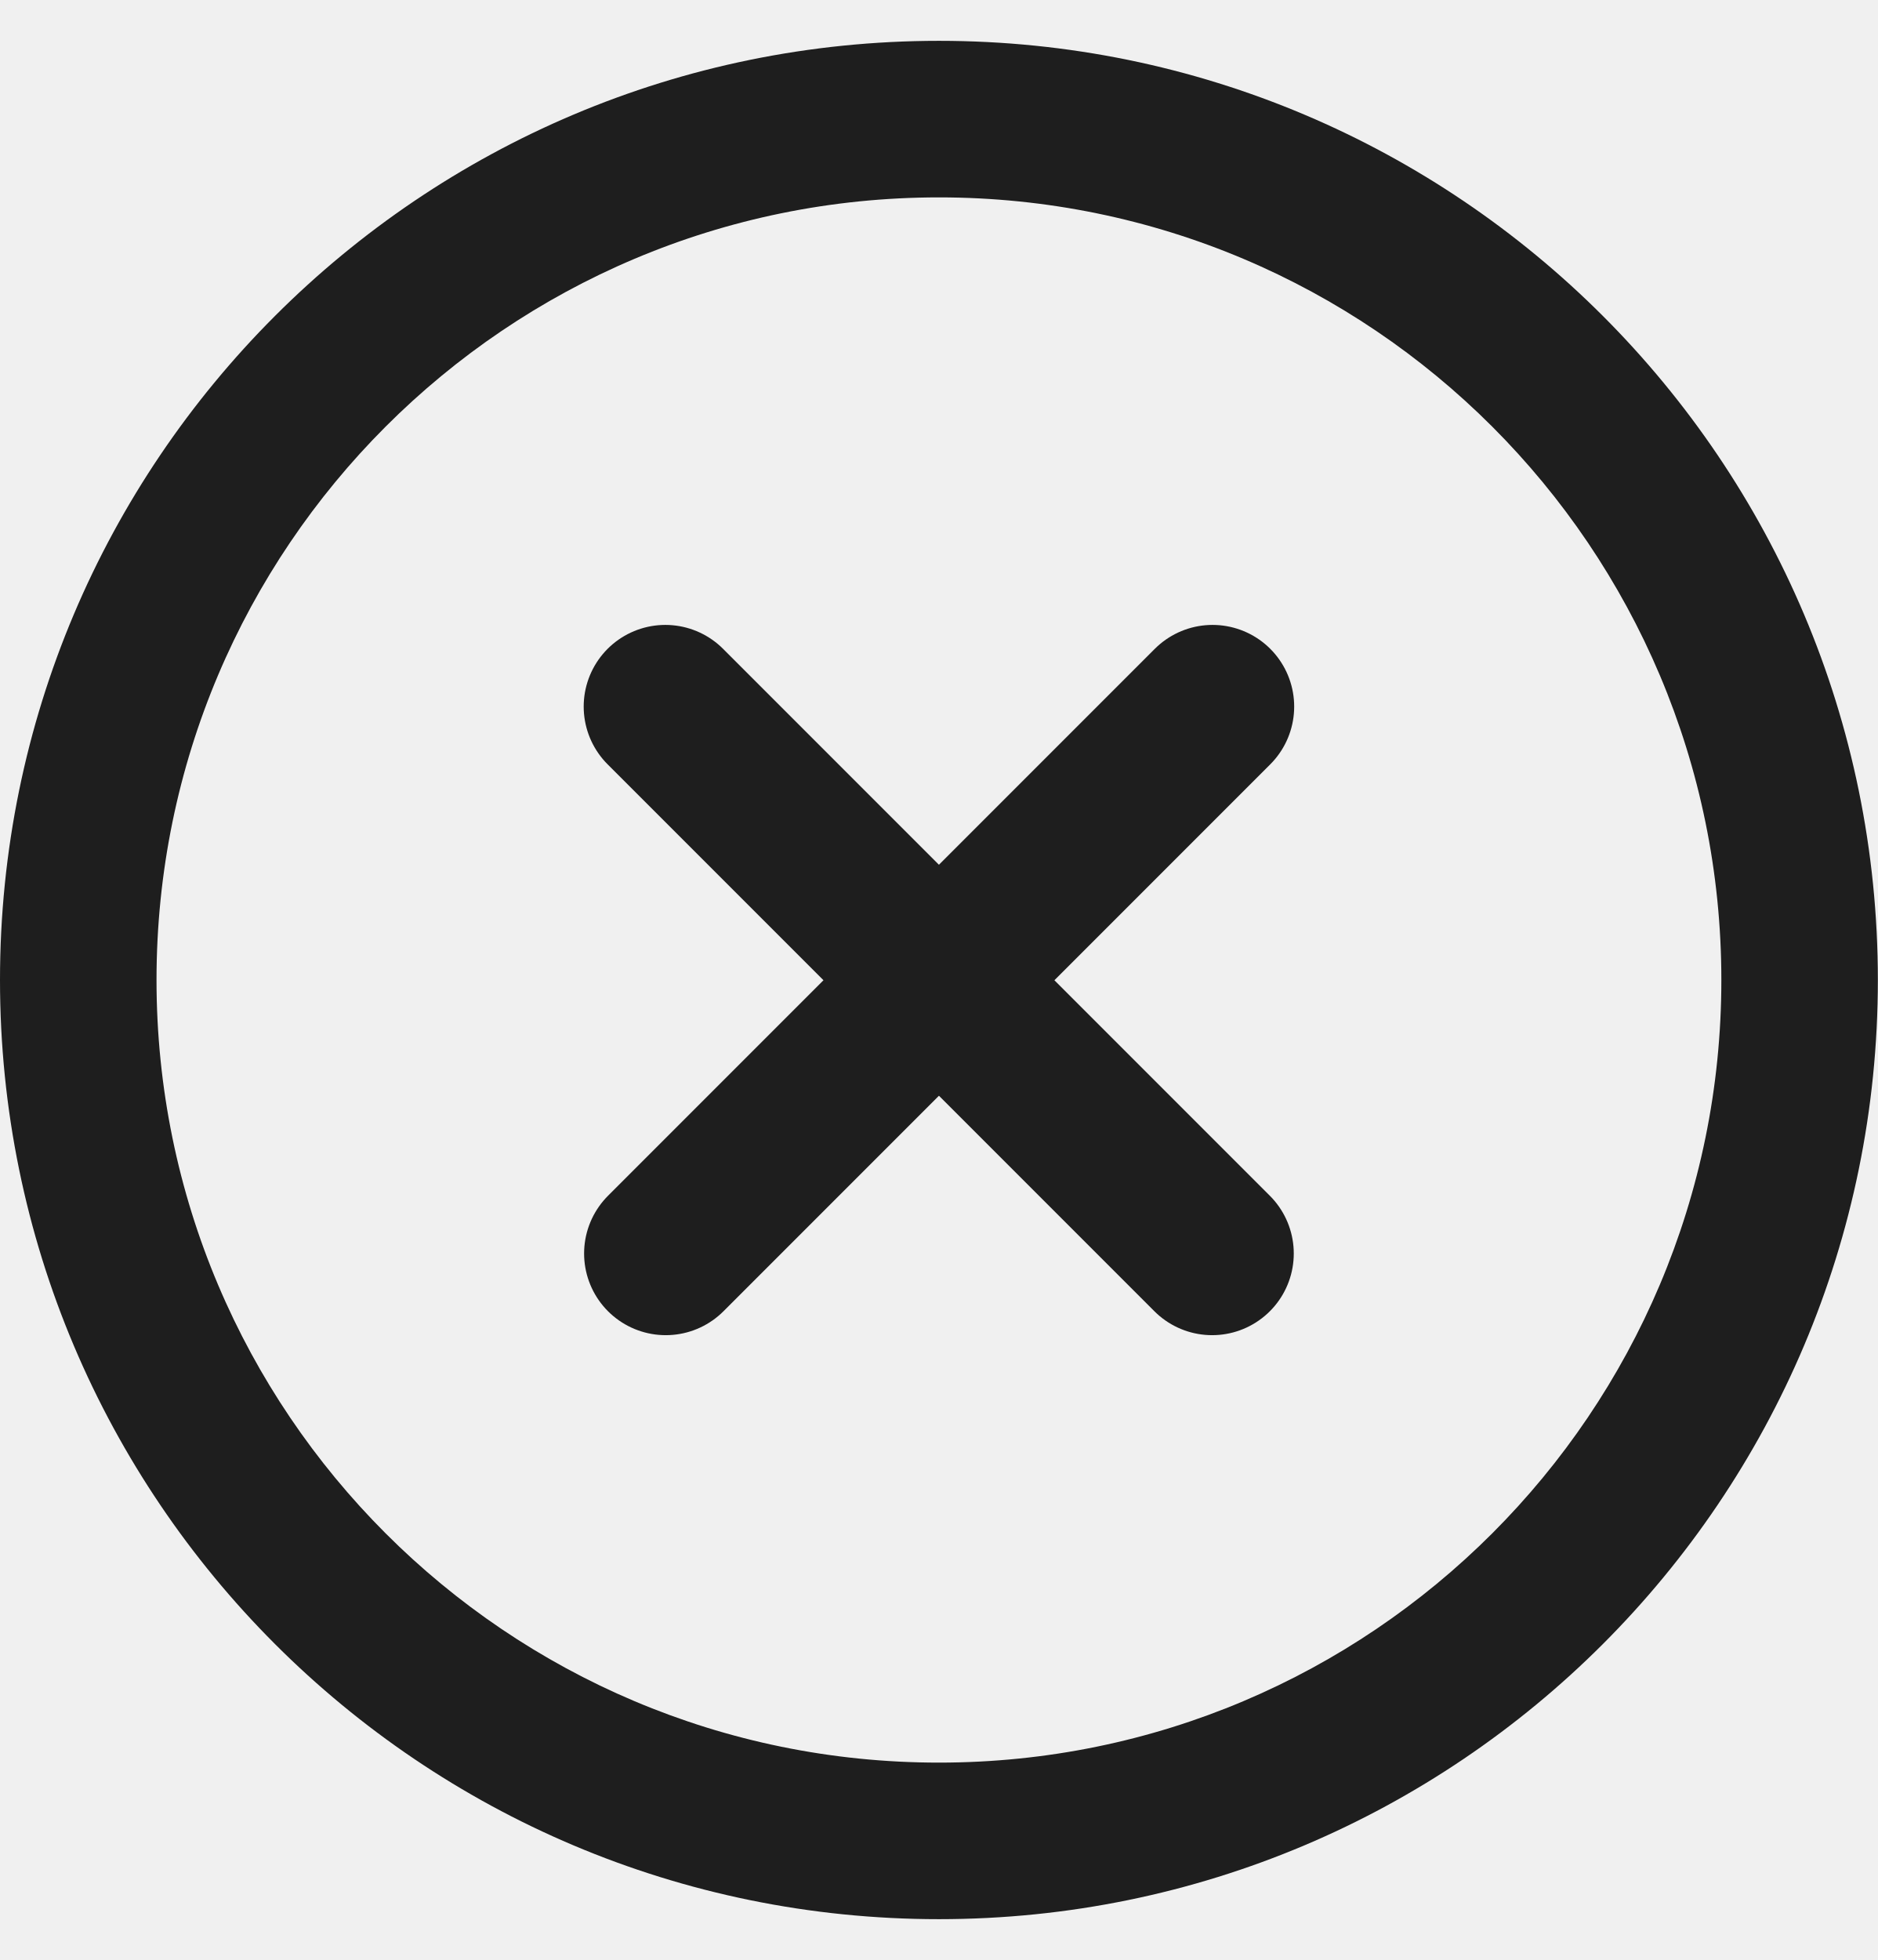
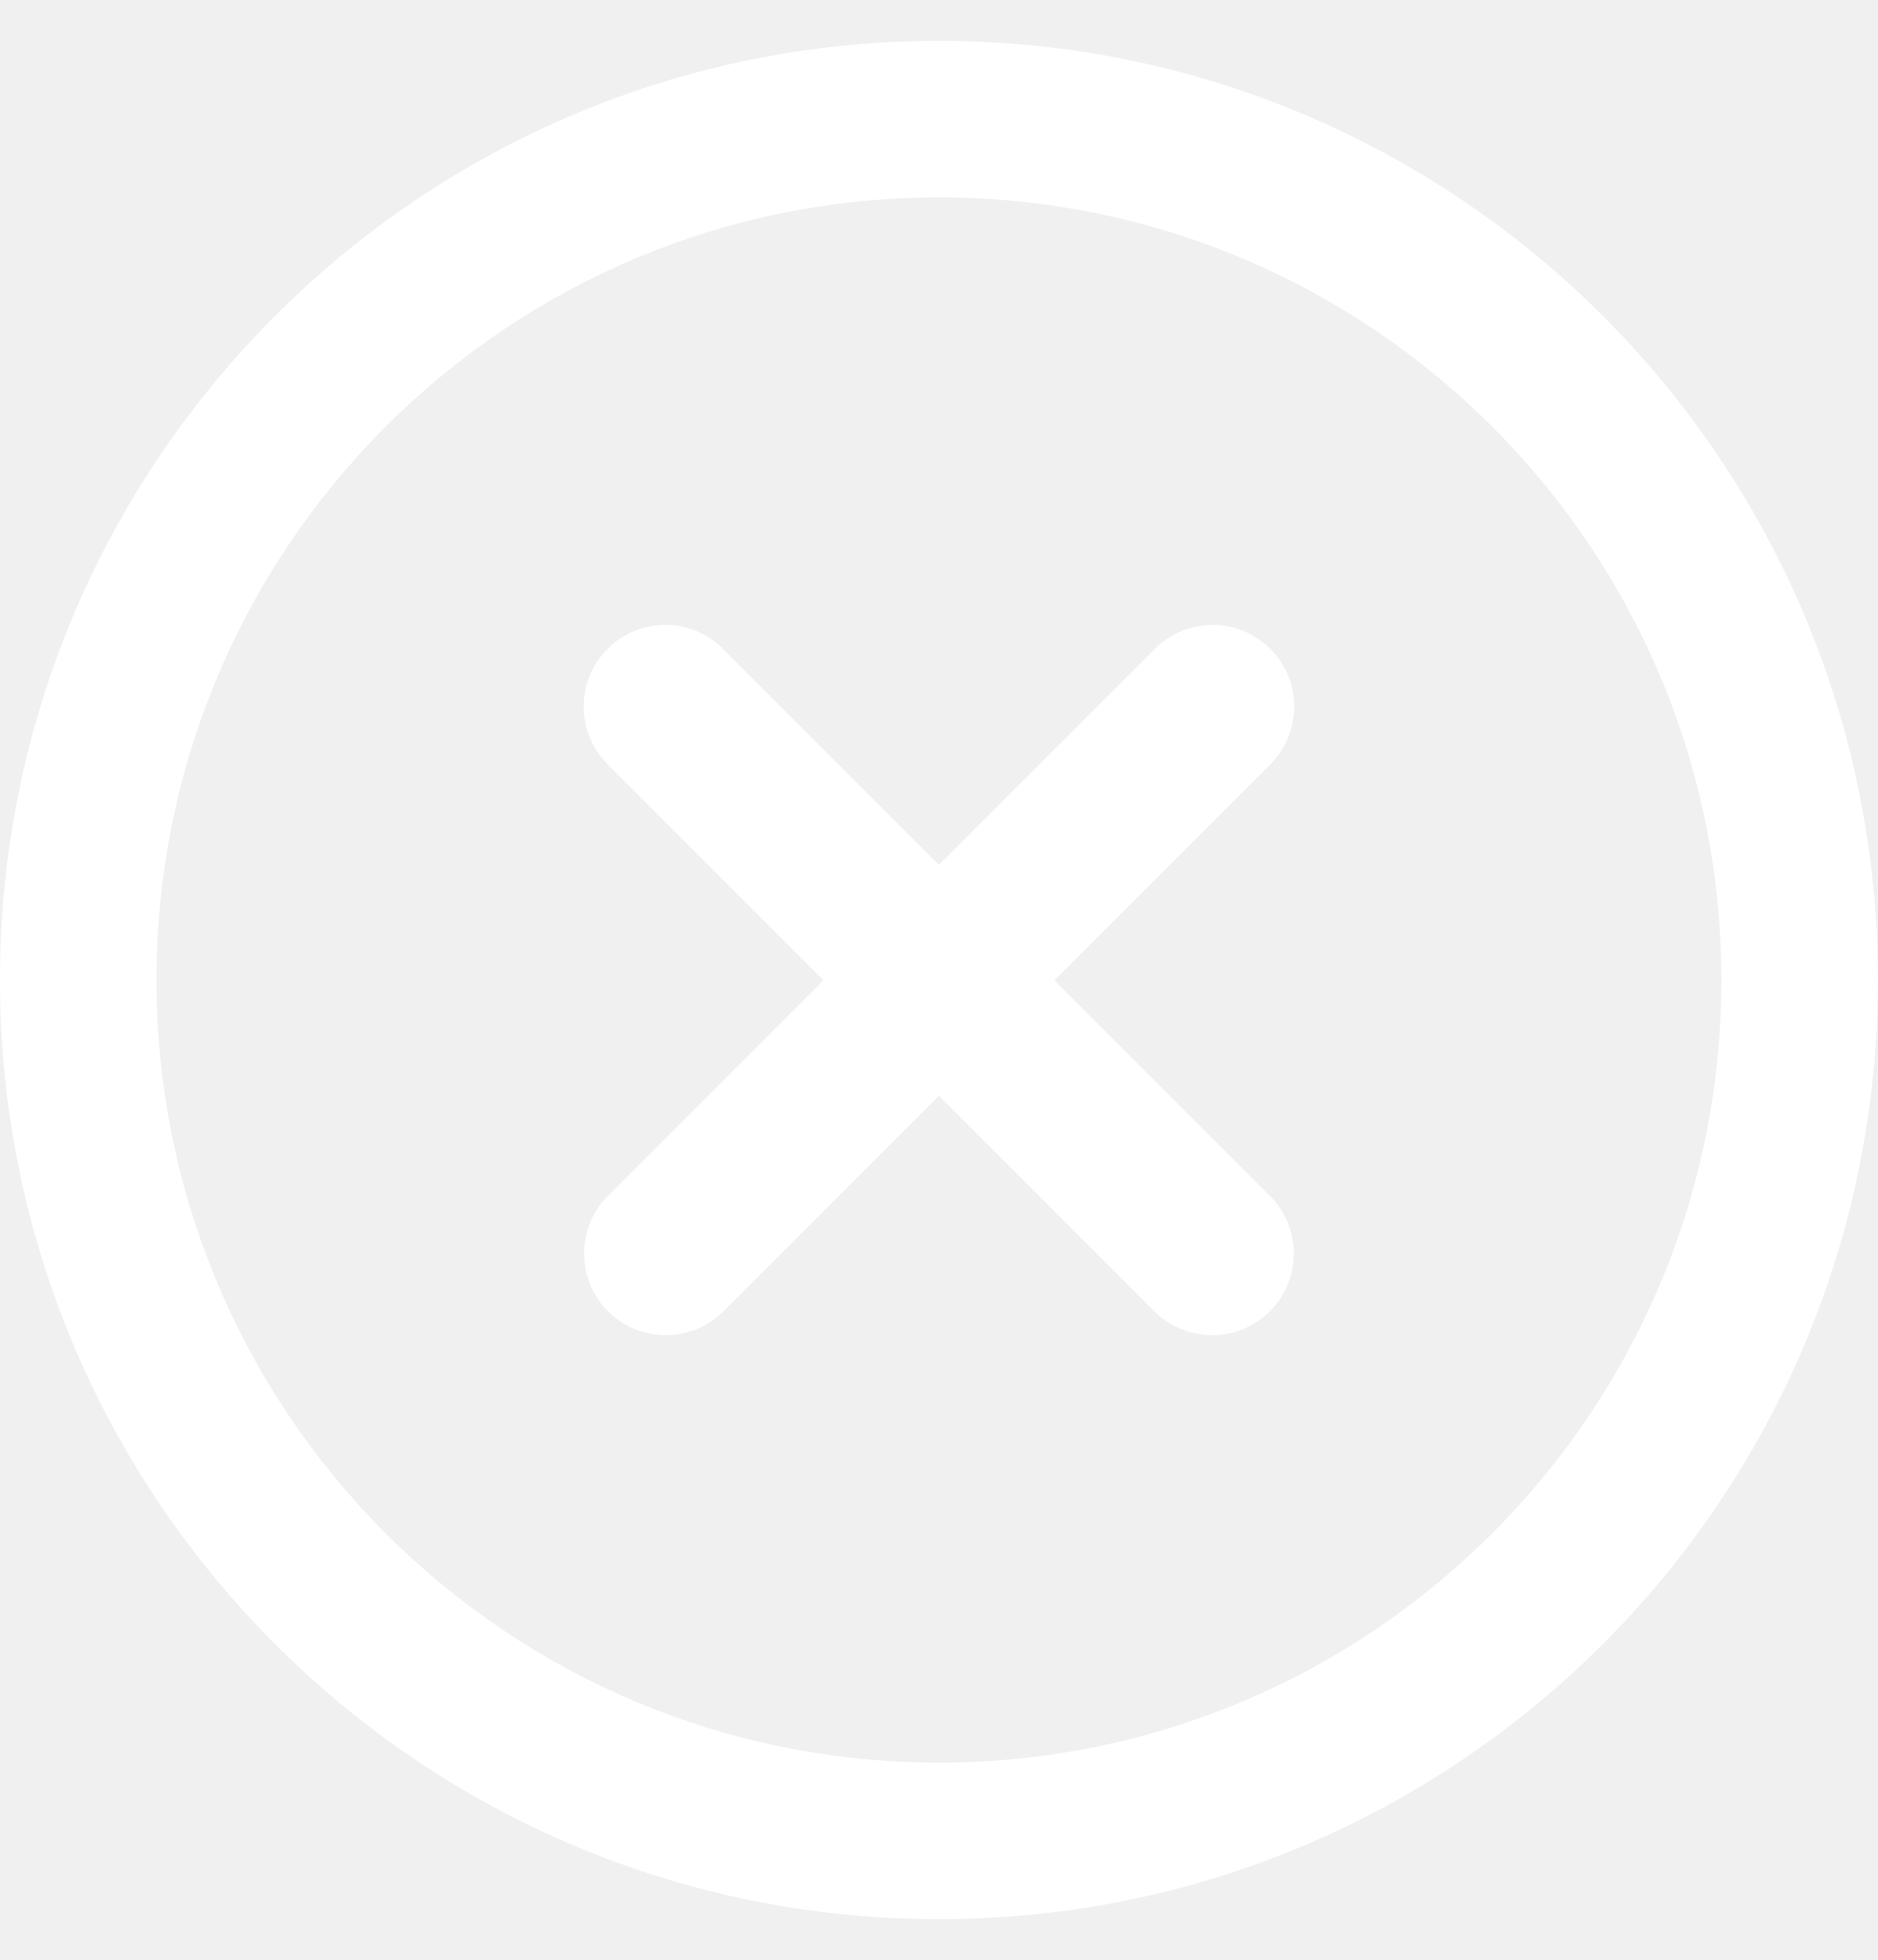
- <svg xmlns="http://www.w3.org/2000/svg" width="23" height="24" viewBox="0 0 23 24" fill="white">
+ <svg xmlns="http://www.w3.org/2000/svg" width="23" height="24" viewBox="0 0 23 24" fill="#fff">
  <g clip-path="url(#clip0_1_17301)">
-     <path fill-rule="evenodd" clip-rule="evenodd" d="M11.5 2.417C6.207 2.417 1.917 6.707 1.917 12C1.917 17.293 6.207 21.583 11.5 21.583C16.793 21.583 21.083 17.293 21.083 12C21.083 6.707 16.793 2.417 11.5 2.417ZM0 12C0 5.649 5.149 0.5 11.5 0.5C17.851 0.5 23 5.649 23 12C23 18.351 17.851 23.5 11.5 23.5C5.149 23.5 0 18.351 0 12Z" fill="#1E1E1E" />
-     <path d="M8.149 8.652L14.846 15.349" stroke="#1E1E1E" stroke-width="2" stroke-linecap="round" />
-     <path d="M14.851 8.652L8.154 15.349" stroke="#1E1E1E" stroke-width="2" stroke-linecap="round" />
+     <path fill-rule="evenodd" clip-rule="evenodd" d="M11.5 2.417C6.207 2.417 1.917 6.707 1.917 12C1.917 17.293 6.207 21.583 11.5 21.583C16.793 21.583 21.083 17.293 21.083 12C21.083 6.707 16.793 2.417 11.5 2.417ZM0 12C0 5.649 5.149 0.5 11.5 0.5C17.851 0.5 23 5.649 23 12C23 18.351 17.851 23.5 11.5 23.5C5.149 23.5 0 18.351 0 12Z" fill="#fff" />
+     <path d="M8.149 8.652L14.846 15.349" stroke="#fff" stroke-width="2" stroke-linecap="round" />
+     <path d="M14.851 8.652L8.154 15.349" stroke="#fff" stroke-width="2" stroke-linecap="round" />
  </g>
  <defs>
    <clipPath id="clip0_1_17301">
-       <rect width="23" height="23" fill="white" transform="translate(0 0.5)" />
+       <rect width="23" height="23" fill="#fff" transform="translate(0 0.5)" />
    </clipPath>
  </defs>
</svg>
